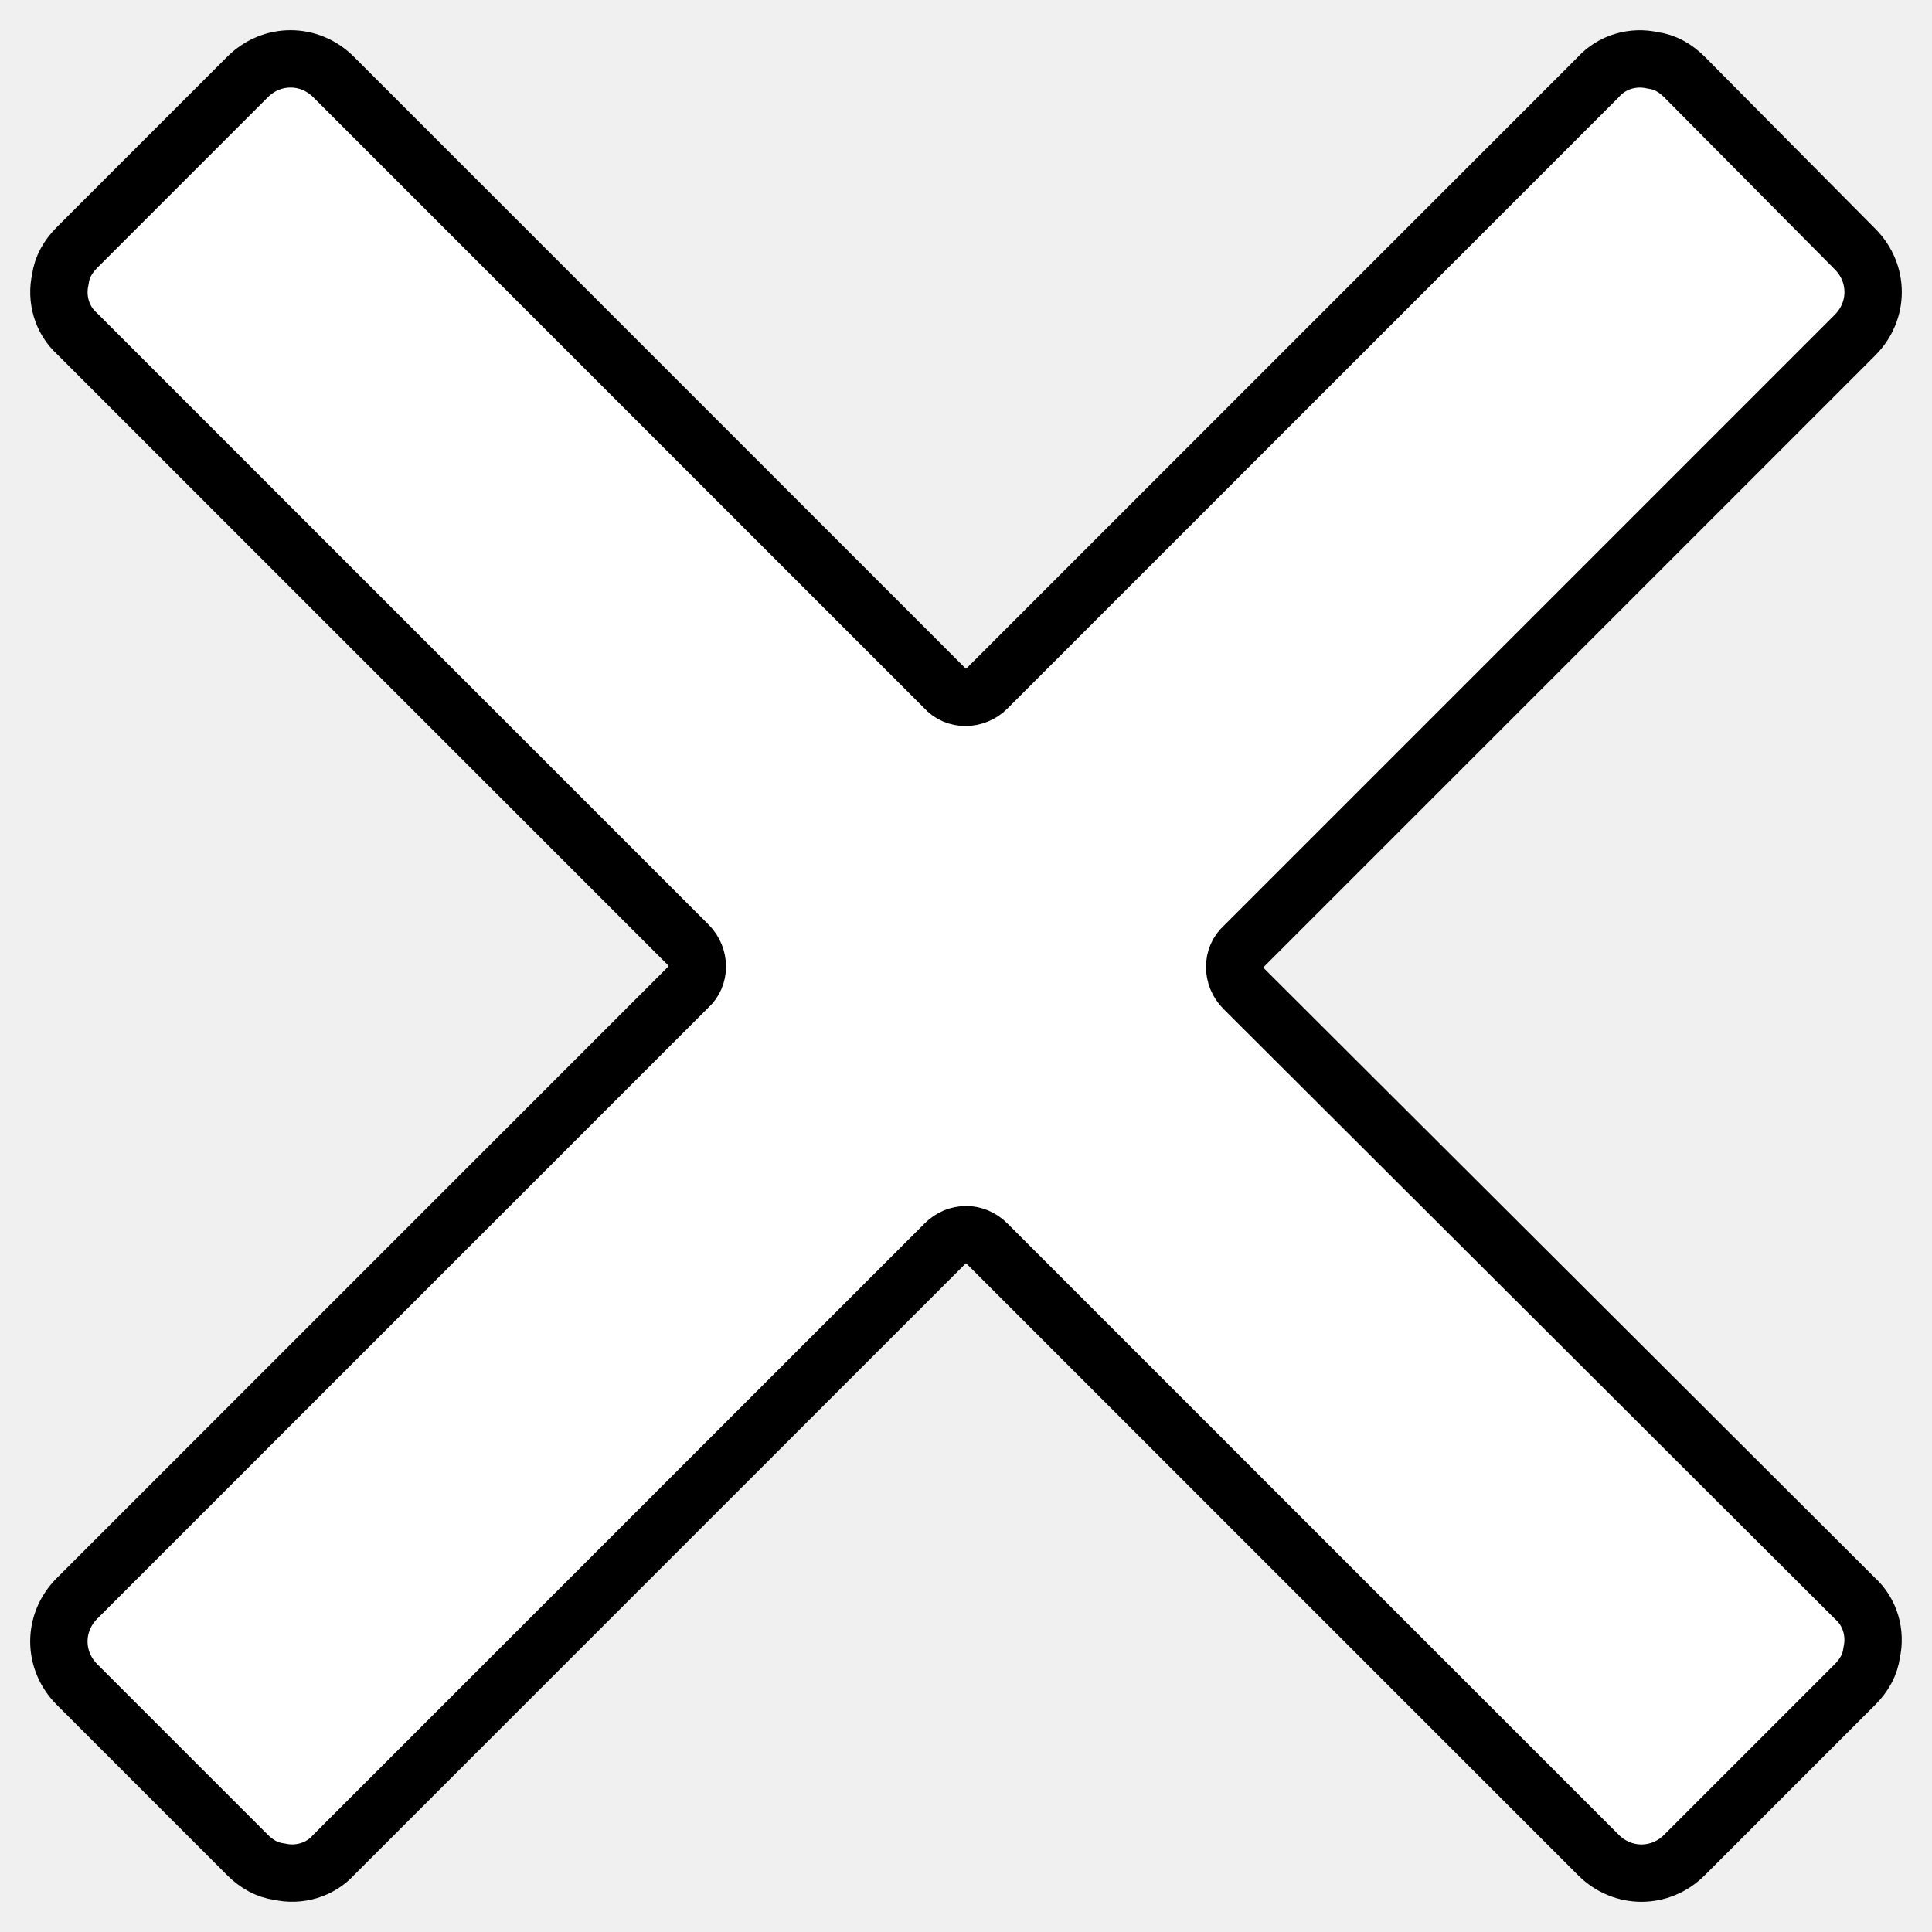
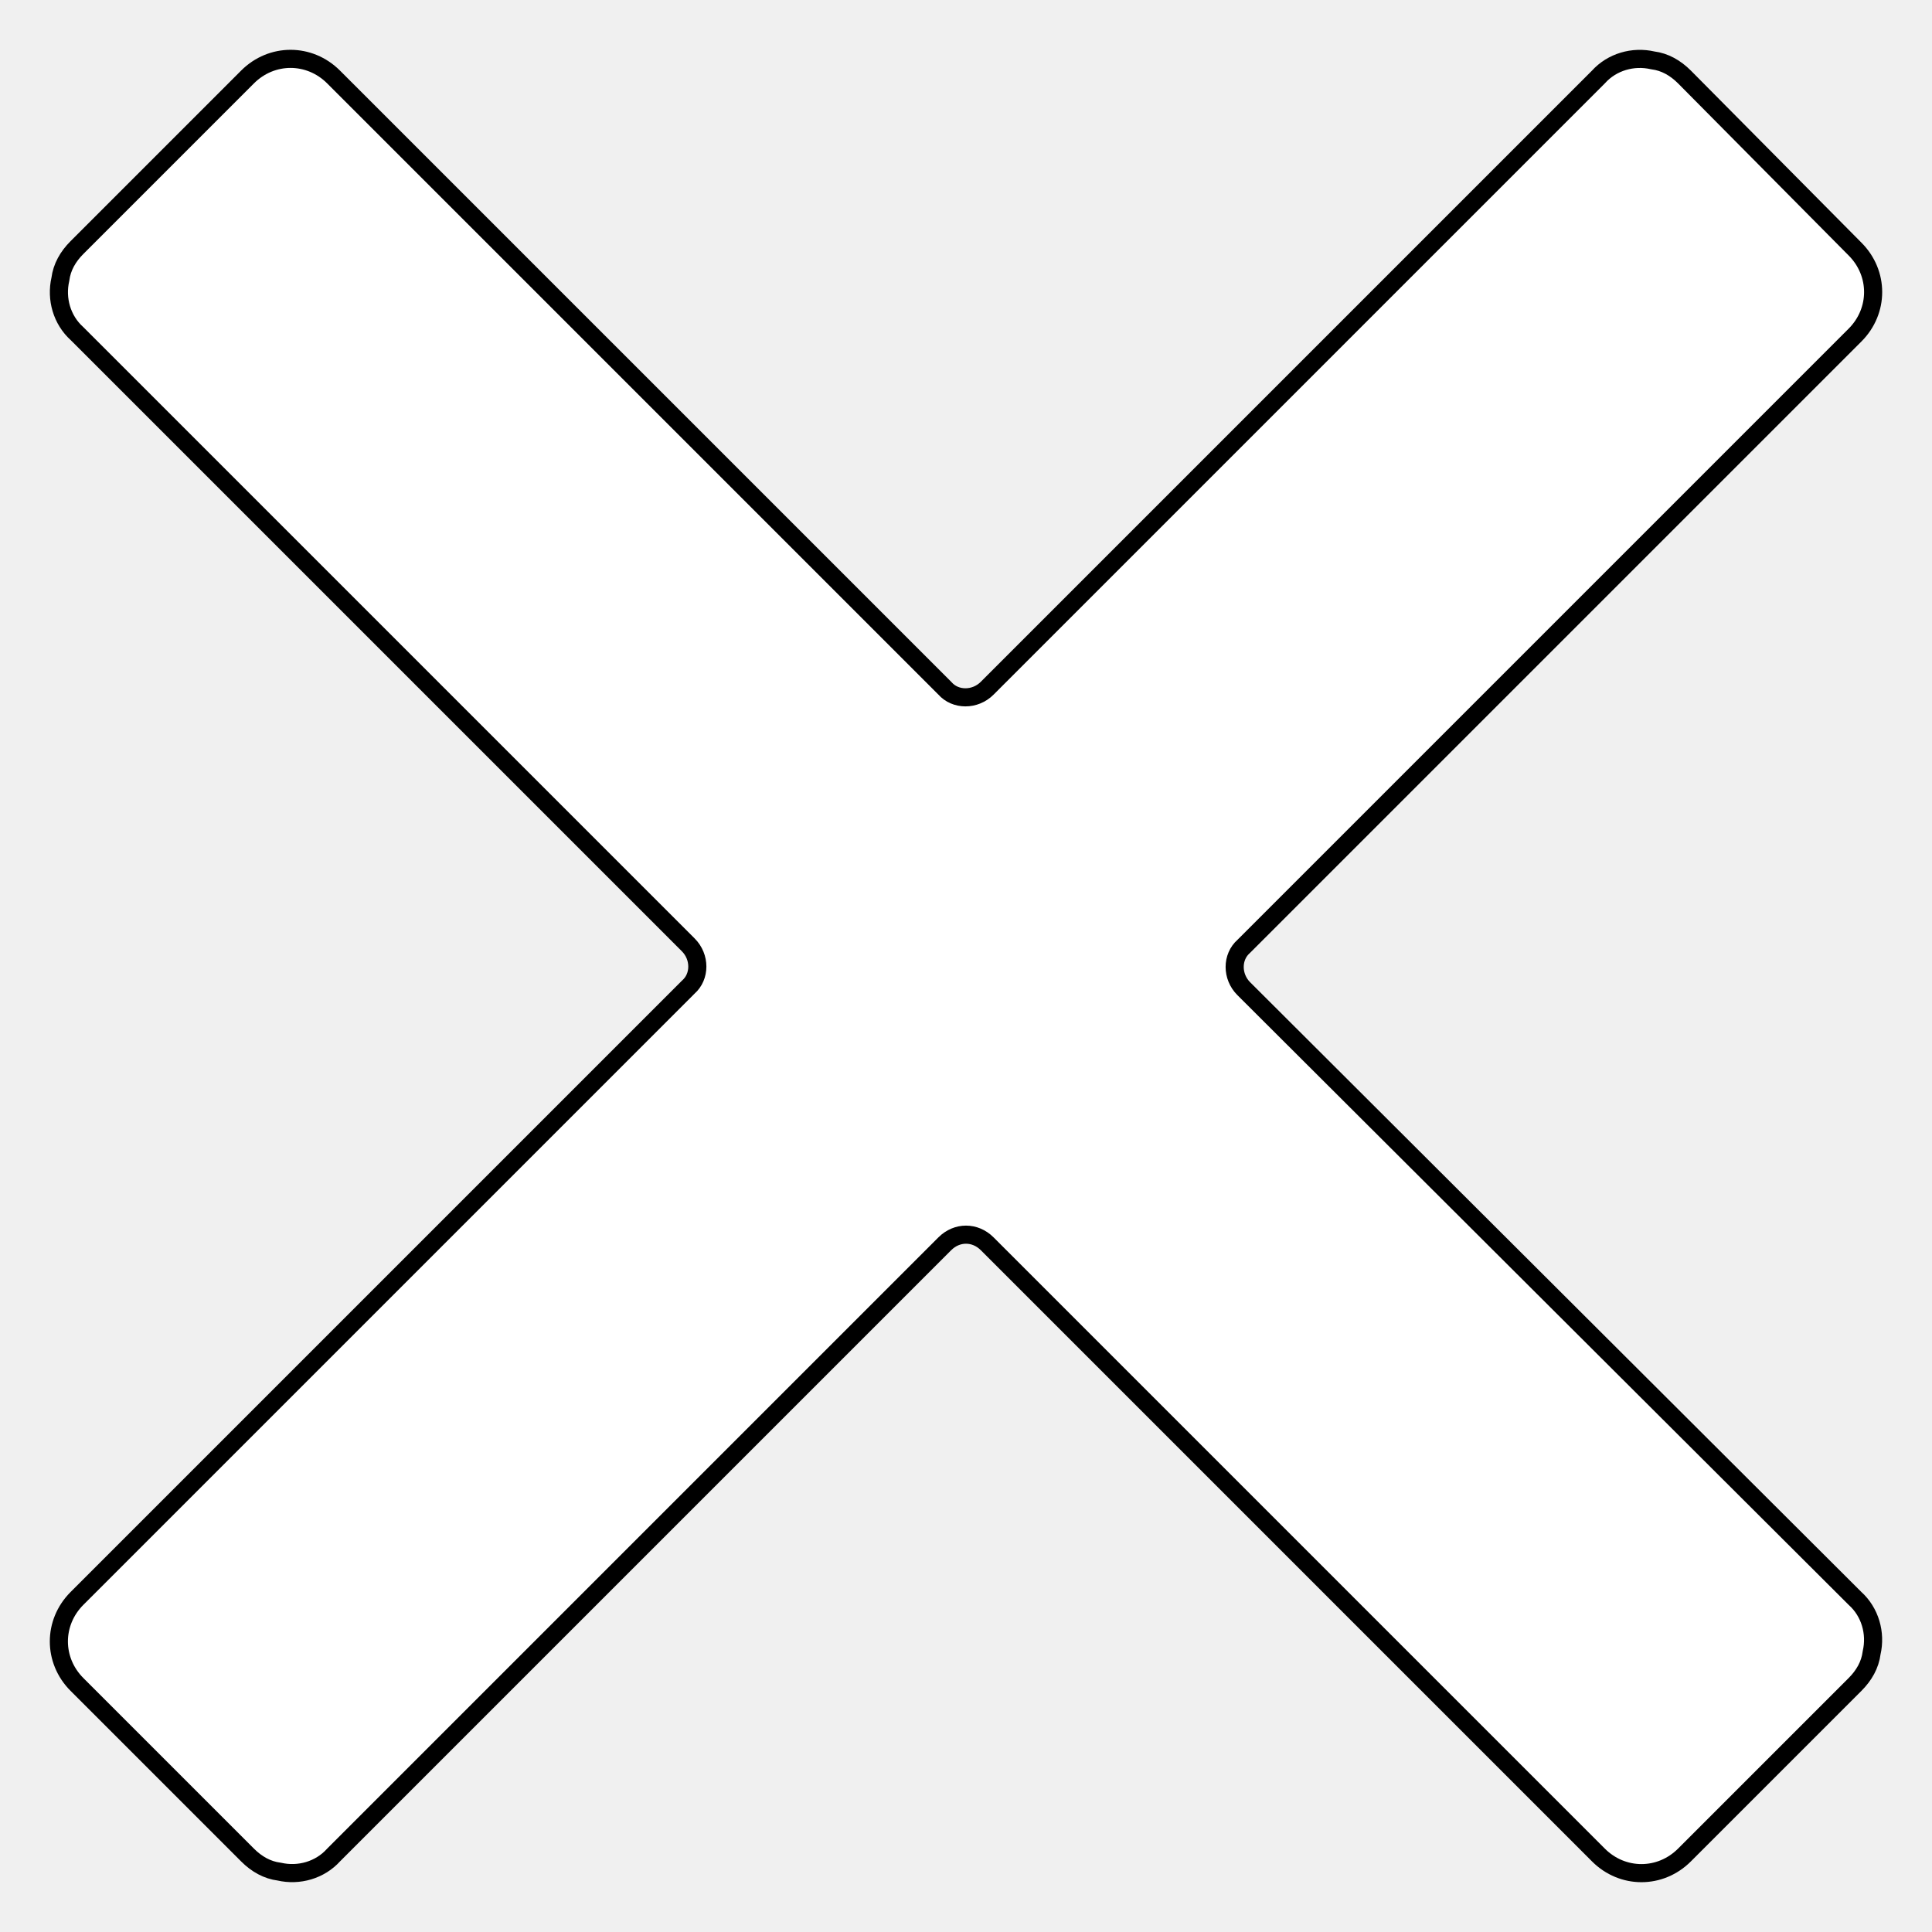
<svg xmlns="http://www.w3.org/2000/svg" viewBox="0 0 128 128" style="enable-background:new 0 0 128 128">
  <linearGradient id="a" x1="64" x2="64" y1="4.146" y2="122.866" gradientUnits="userSpaceOnUse">
    <stop offset="0" style="stop-color:#757575" />
    <stop offset=".515" style="stop-color:#504f4f" />
  </linearGradient>
-   <path d="M62.6 82.4c.8-.8 2-.8 2.8 0l40.5 40.5c1.6 1.6 4.1 1.6 5.7 0l11.3-11.3c.6-.6 1-1.3 1.1-2.1.3-1.3-.1-2.7-1.1-3.6L82.4 65.5c-.8-.8-.8-2.1 0-2.8l40.5-40.5c1.6-1.6 1.6-4.1 0-5.7L111.6 5.1c-.6-.6-1.3-1-2.1-1.1-1.3-.3-2.7.1-3.6 1.1L65.4 45.6c-.8.8-2.1.8-2.8 0L22.1 5.1c-1.6-1.6-4.1-1.6-5.7 0L5.1 16.4c-.6.6-1 1.3-1.1 2.1-.3 1.3.1 2.7 1.1 3.6l40.5 40.5c.8.8.8 2.1 0 2.8L5.1 105.9c-1.6 1.6-1.6 4.1 0 5.7l11.3 11.3c.6.6 1.3 1 2.1 1.1 1.3.3 2.7-.1 3.6-1.1l40.5-40.5z" fill="#ffffff" stroke="#000000" stroke-width="3.8" stroke-linecap="round" stroke-linejoin="round" />
+   <path d="M62.6 82.4c.8-.8 2-.8 2.8 0l40.5 40.5c1.6 1.6 4.1 1.6 5.7 0l11.3-11.3c.6-.6 1-1.3 1.1-2.1.3-1.3-.1-2.7-1.1-3.6L82.4 65.5c-.8-.8-.8-2.1 0-2.8l40.5-40.5c1.6-1.6 1.6-4.1 0-5.7L111.6 5.1c-.6-.6-1.3-1-2.1-1.1-1.3-.3-2.7.1-3.6 1.1L65.4 45.6c-.8.8-2.1.8-2.8 0L22.1 5.1c-1.6-1.6-4.1-1.6-5.7 0L5.1 16.4c-.6.6-1 1.3-1.1 2.1-.3 1.3.1 2.7 1.1 3.6l40.5 40.5c.8.8.8 2.1 0 2.8L5.1 105.9c-1.6 1.6-1.6 4.1 0 5.7l11.3 11.3c.6.6 1.3 1 2.1 1.1 1.3.3 2.7-.1 3.6-1.1l40.5-40.5z" fill="#ffffff" stroke="#000000" stroke-width="1.2" stroke-linecap="round" stroke-linejoin="round" />
</svg>
